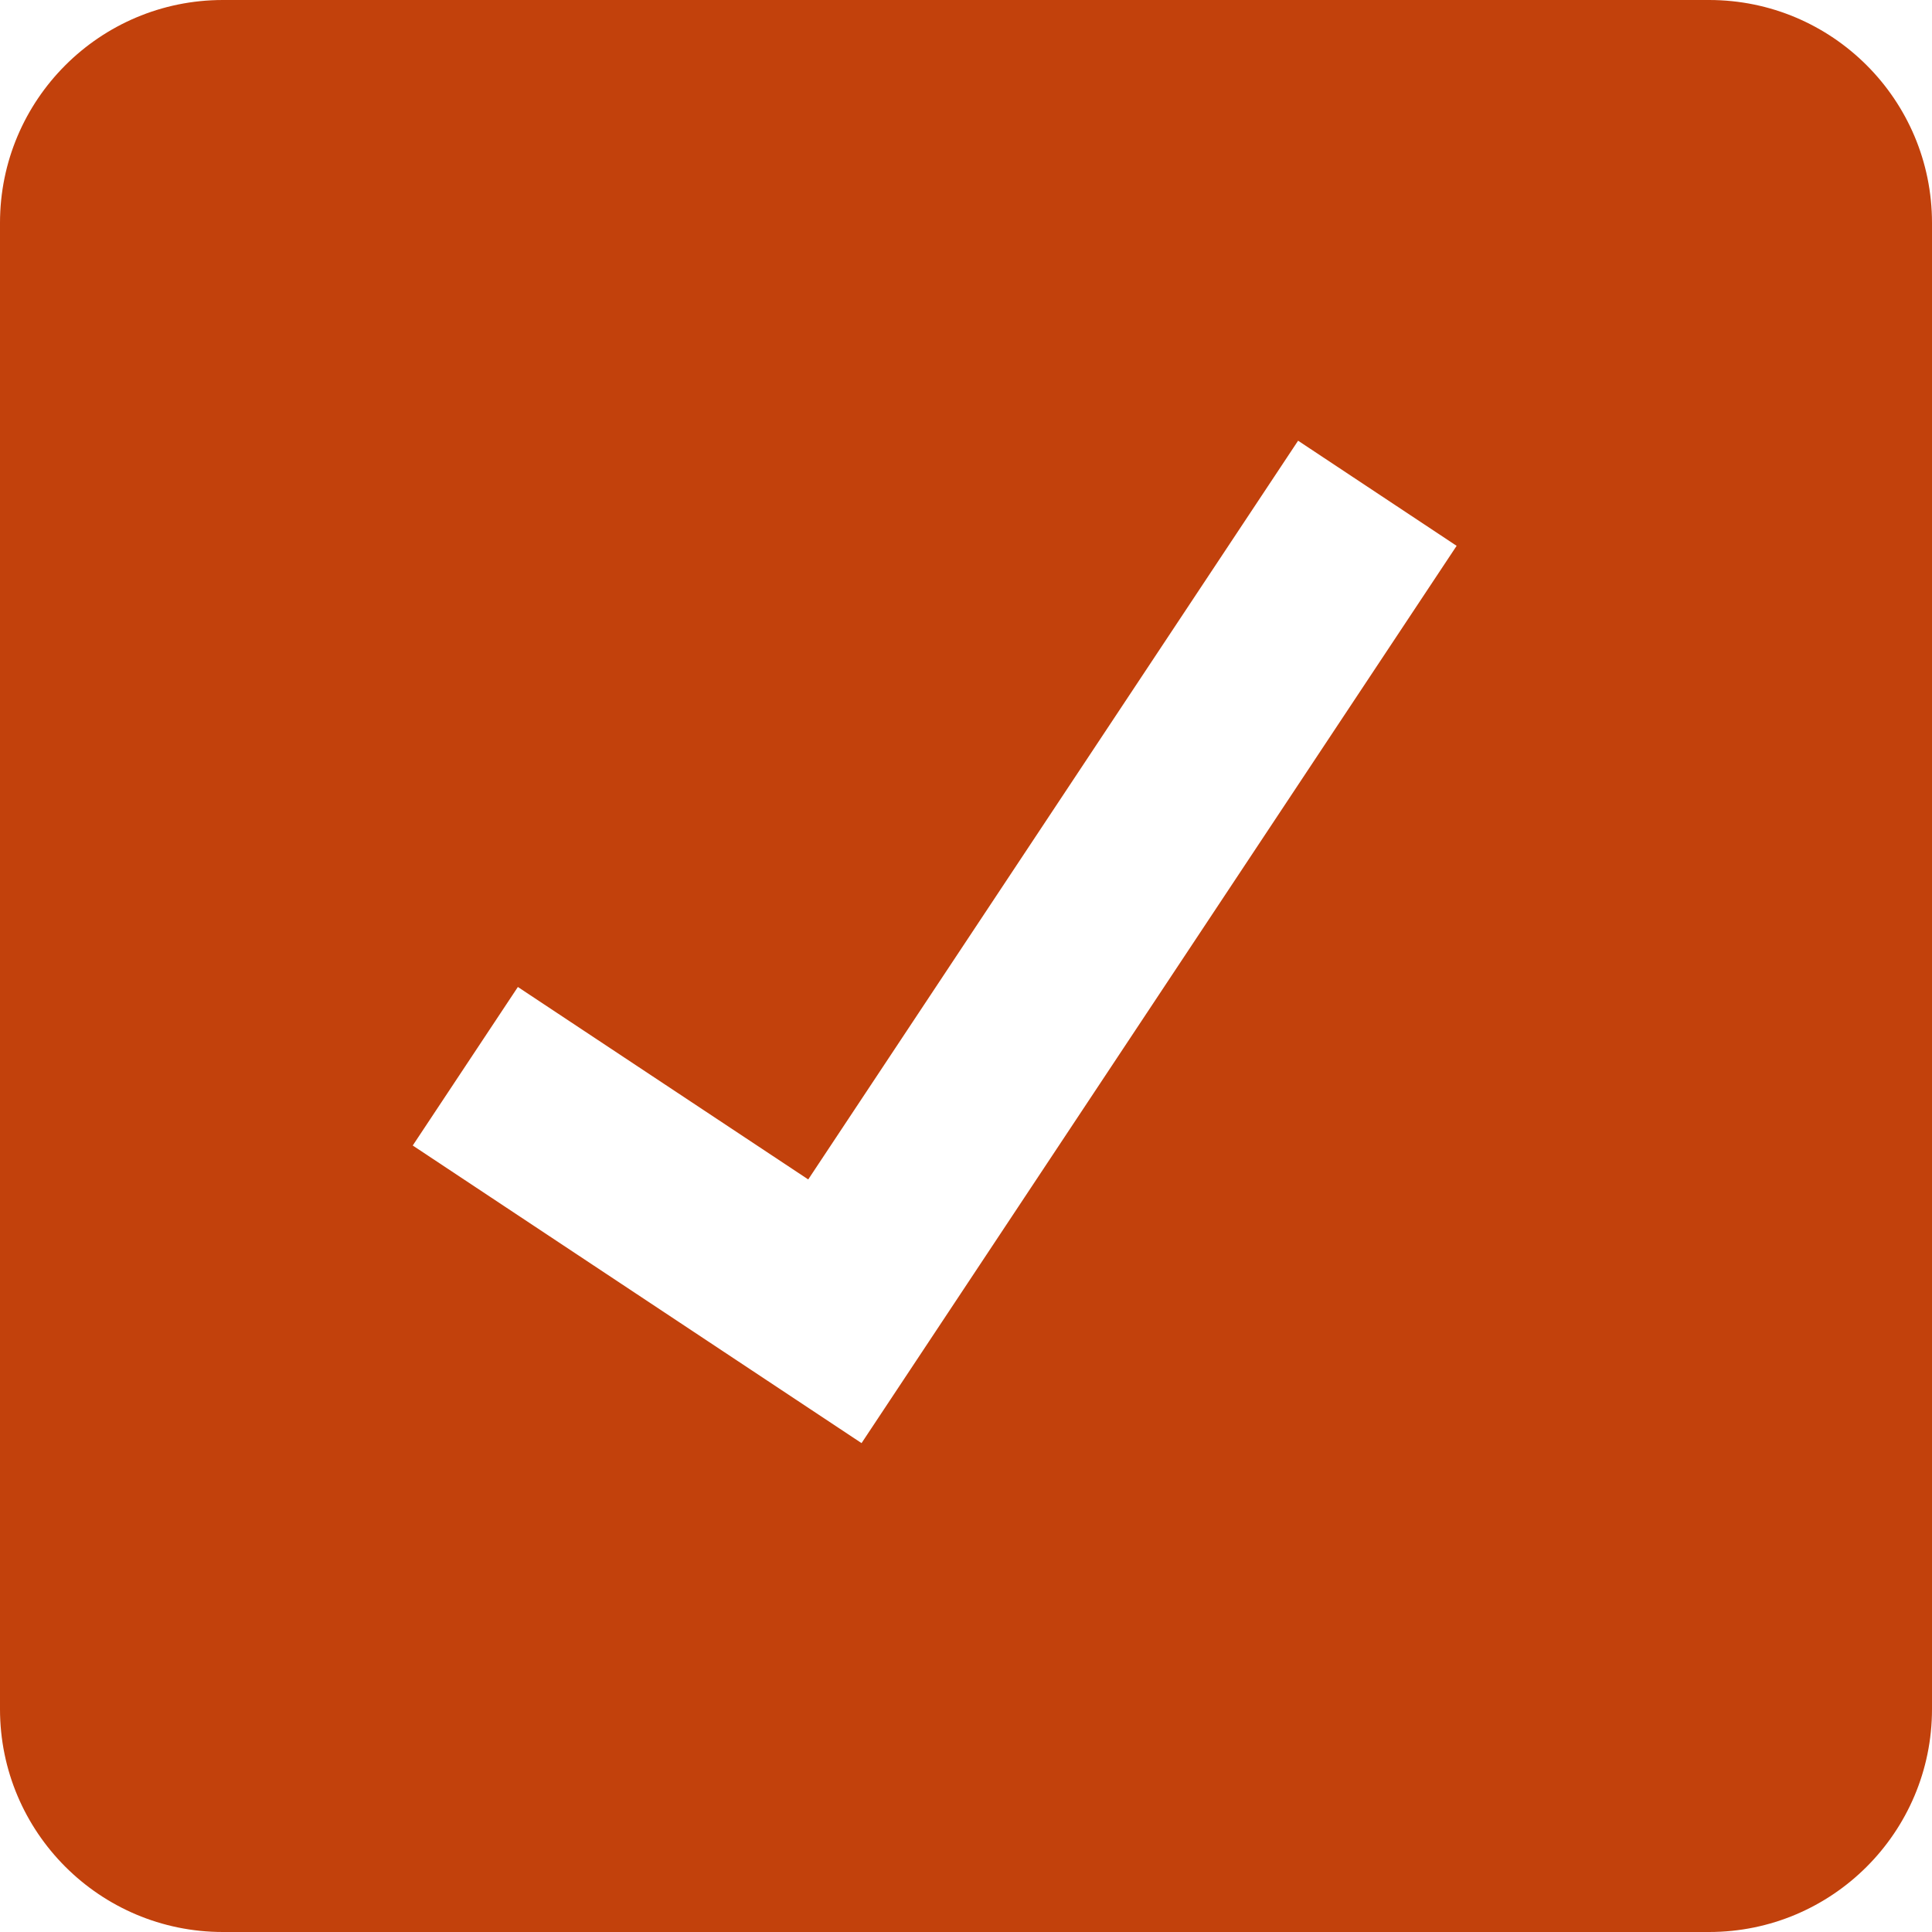
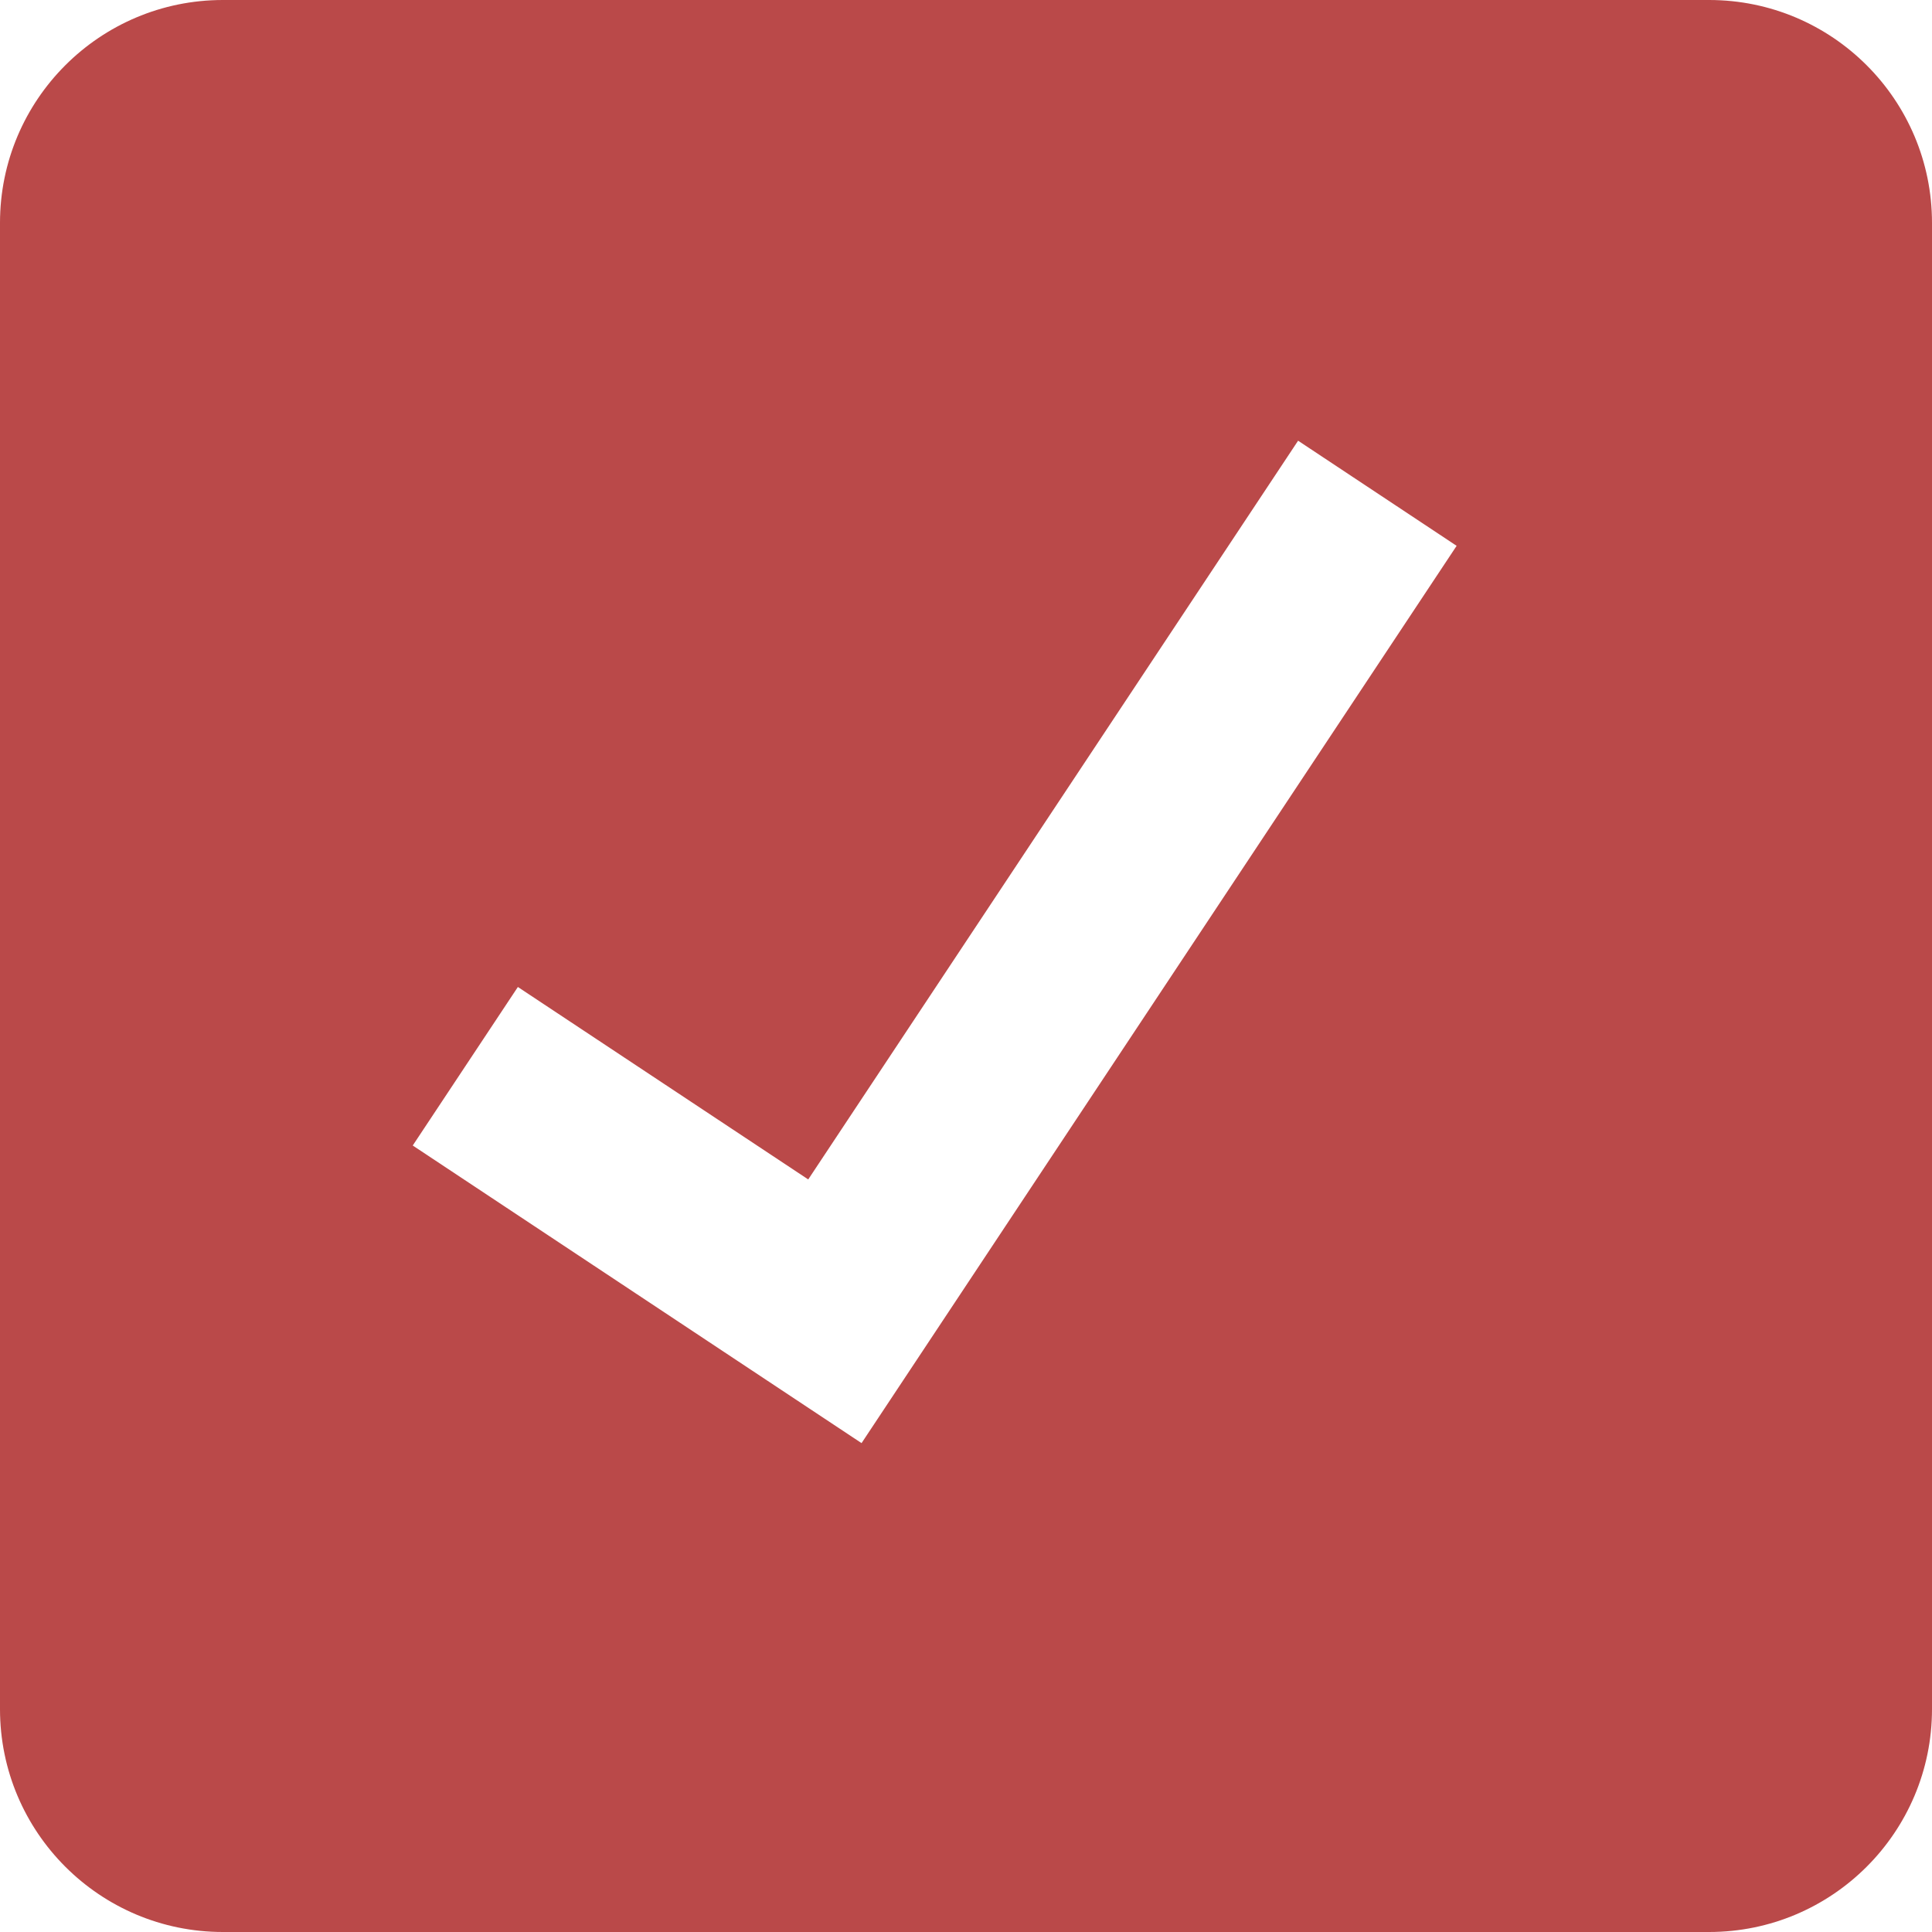
<svg xmlns="http://www.w3.org/2000/svg" version="1.1" width="260" height="260">
  <svg width="260" height="260" viewBox="0 0 260 260" fill="none">
-     <path fill-rule="evenodd" clip-rule="evenodd" d="M30 0C13.431 0 0 13.431 0 30V230C0 246.569 13.431 260 30 260H230C246.569 260 260 246.569 260 230V30C260 13.431 246.569 0 230 0H30ZM69.693 132.824L55.545 154.158L115.943 194.209L196.027 73.456L174.692 59.309L108.768 158.724L69.693 132.824Z" fill="#c2410c" />
+     <path fill-rule="evenodd" clip-rule="evenodd" d="M30 0C13.431 0 0 13.431 0 30V230C0 246.569 13.431 260 30 260H230C246.569 260 260 246.569 260 230V30C260 13.431 246.569 0 230 0H30ZM69.693 132.824L55.545 154.158L115.943 194.209L196.027 73.456L174.692 59.309L108.768 158.724L69.693 132.824Z" fill="rgb(186 73 73)" />
  </svg>
  <style>@media (prefers-color-scheme: light) { :root { filter: none; } }
@media (prefers-color-scheme: dark) { :root { filter: contrast(0.833) brightness(1.7); } }
</style>
</svg>
